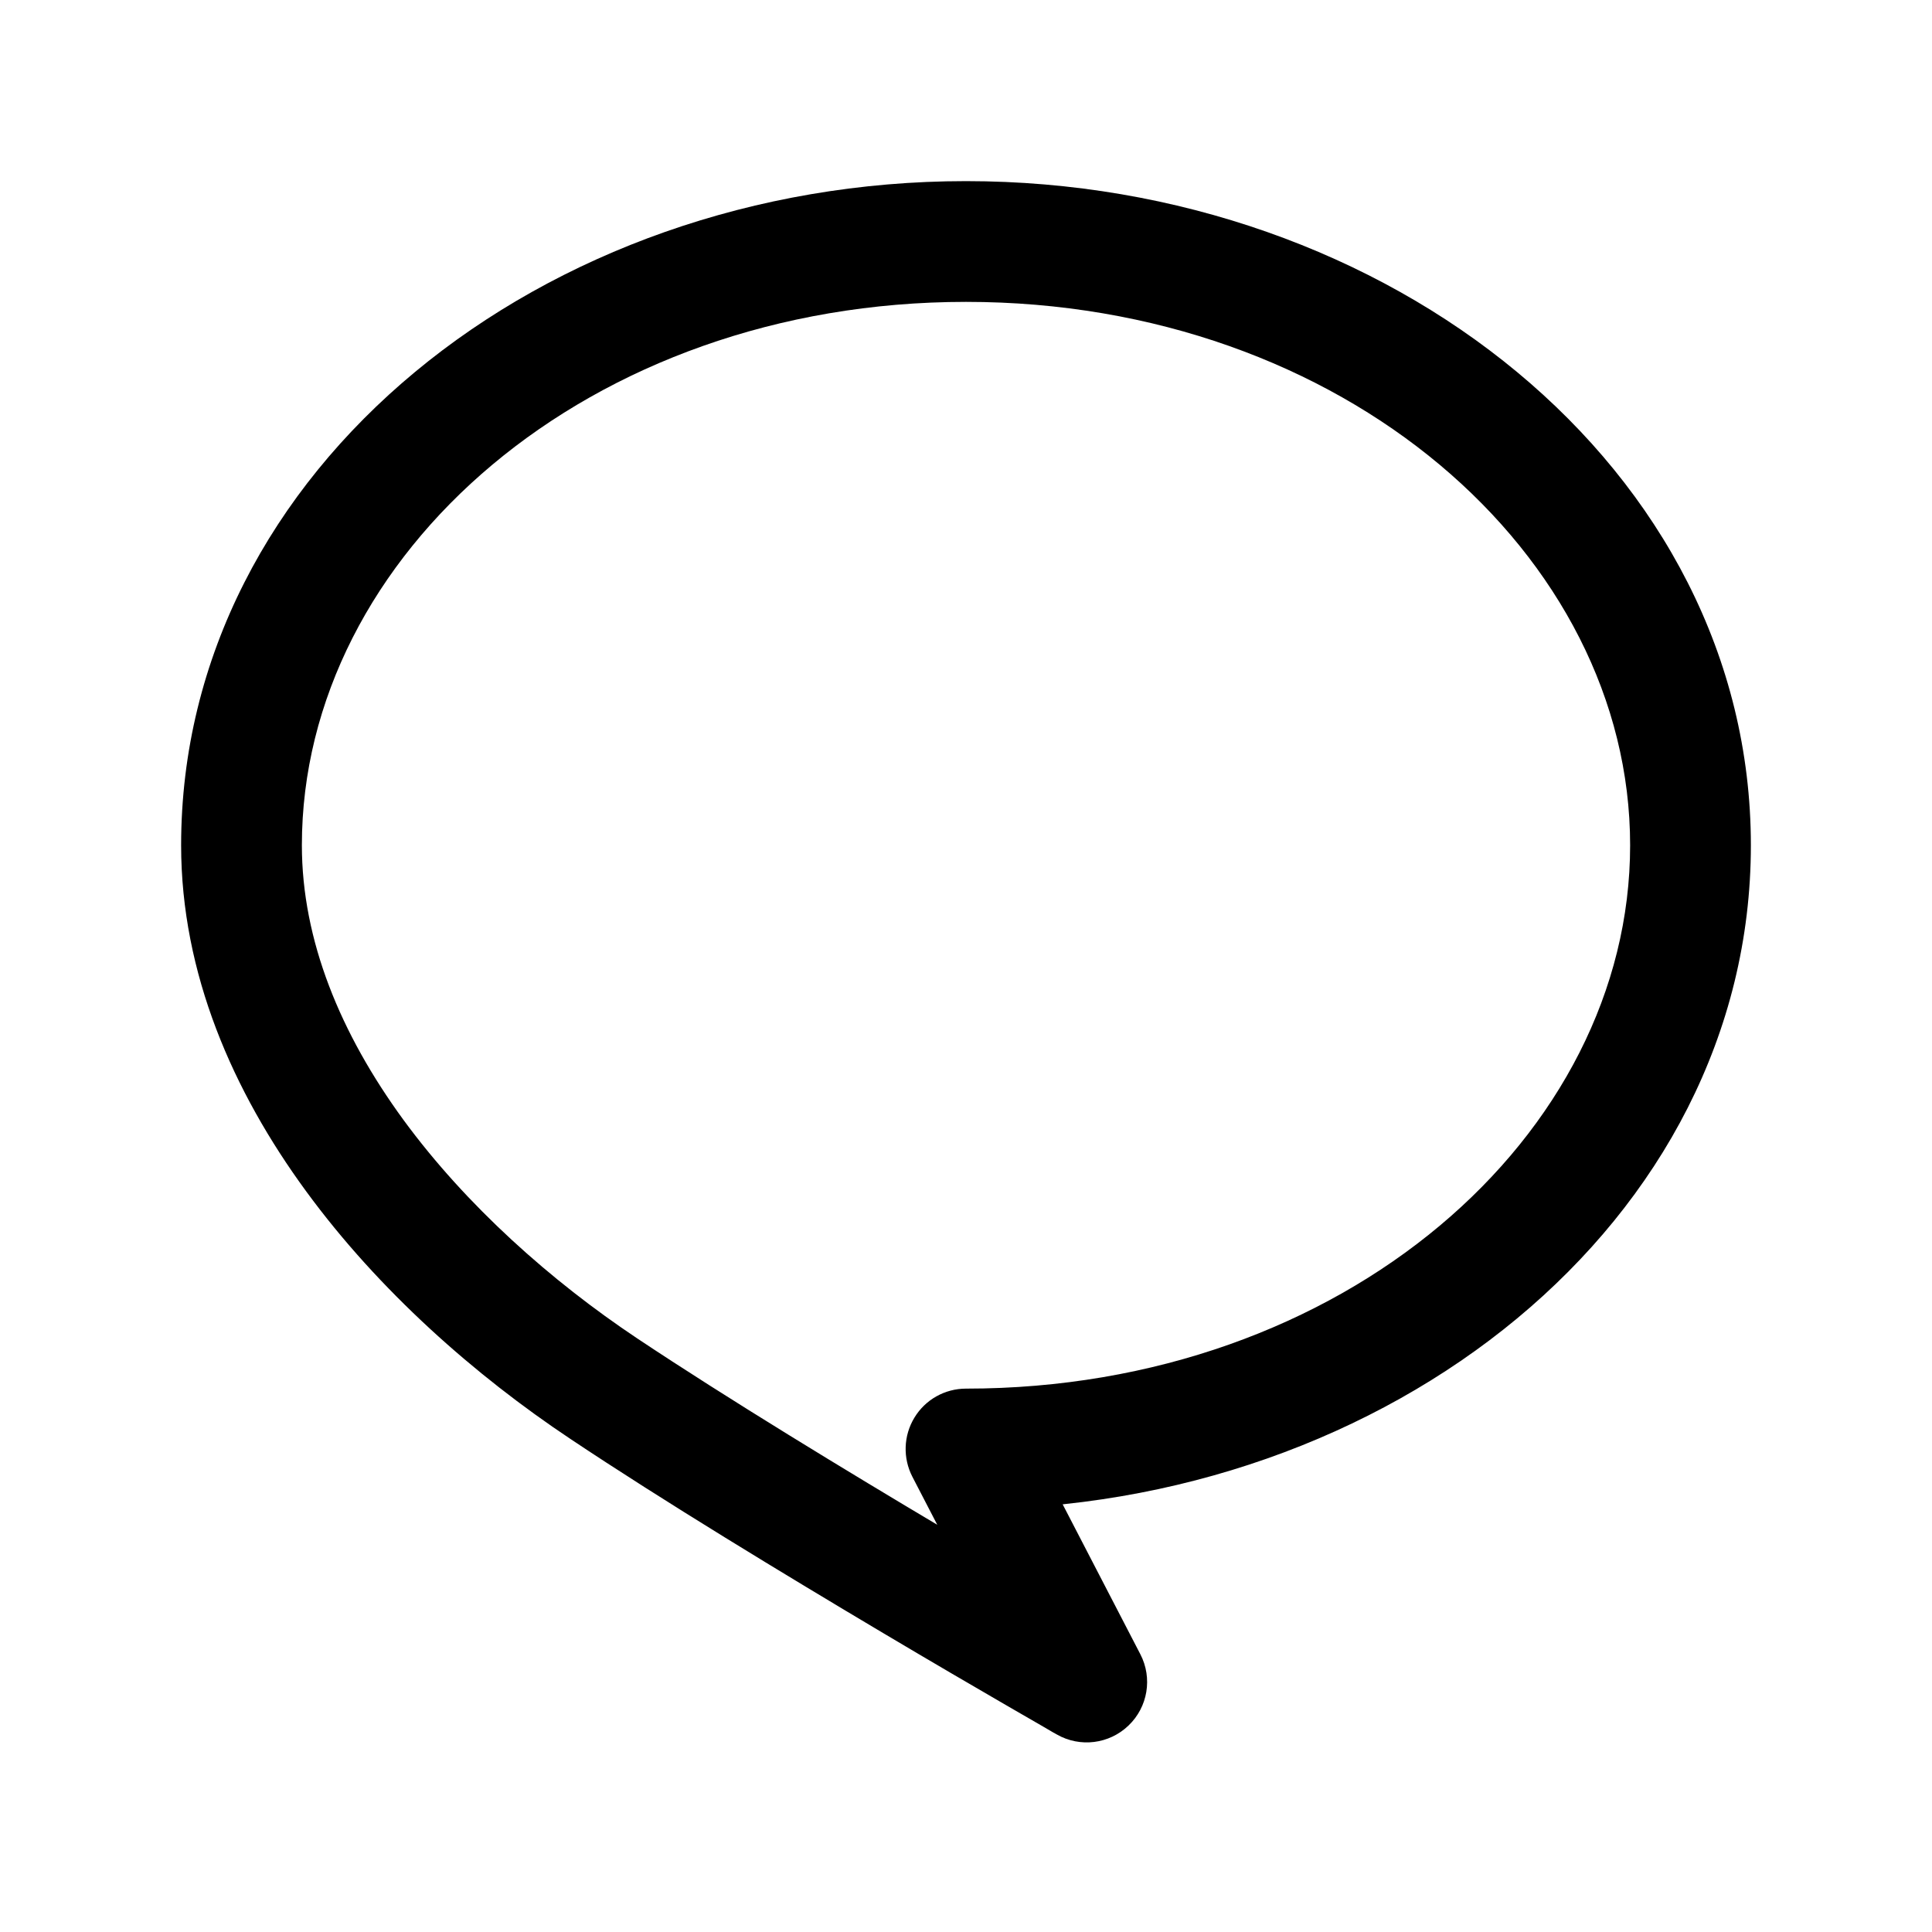
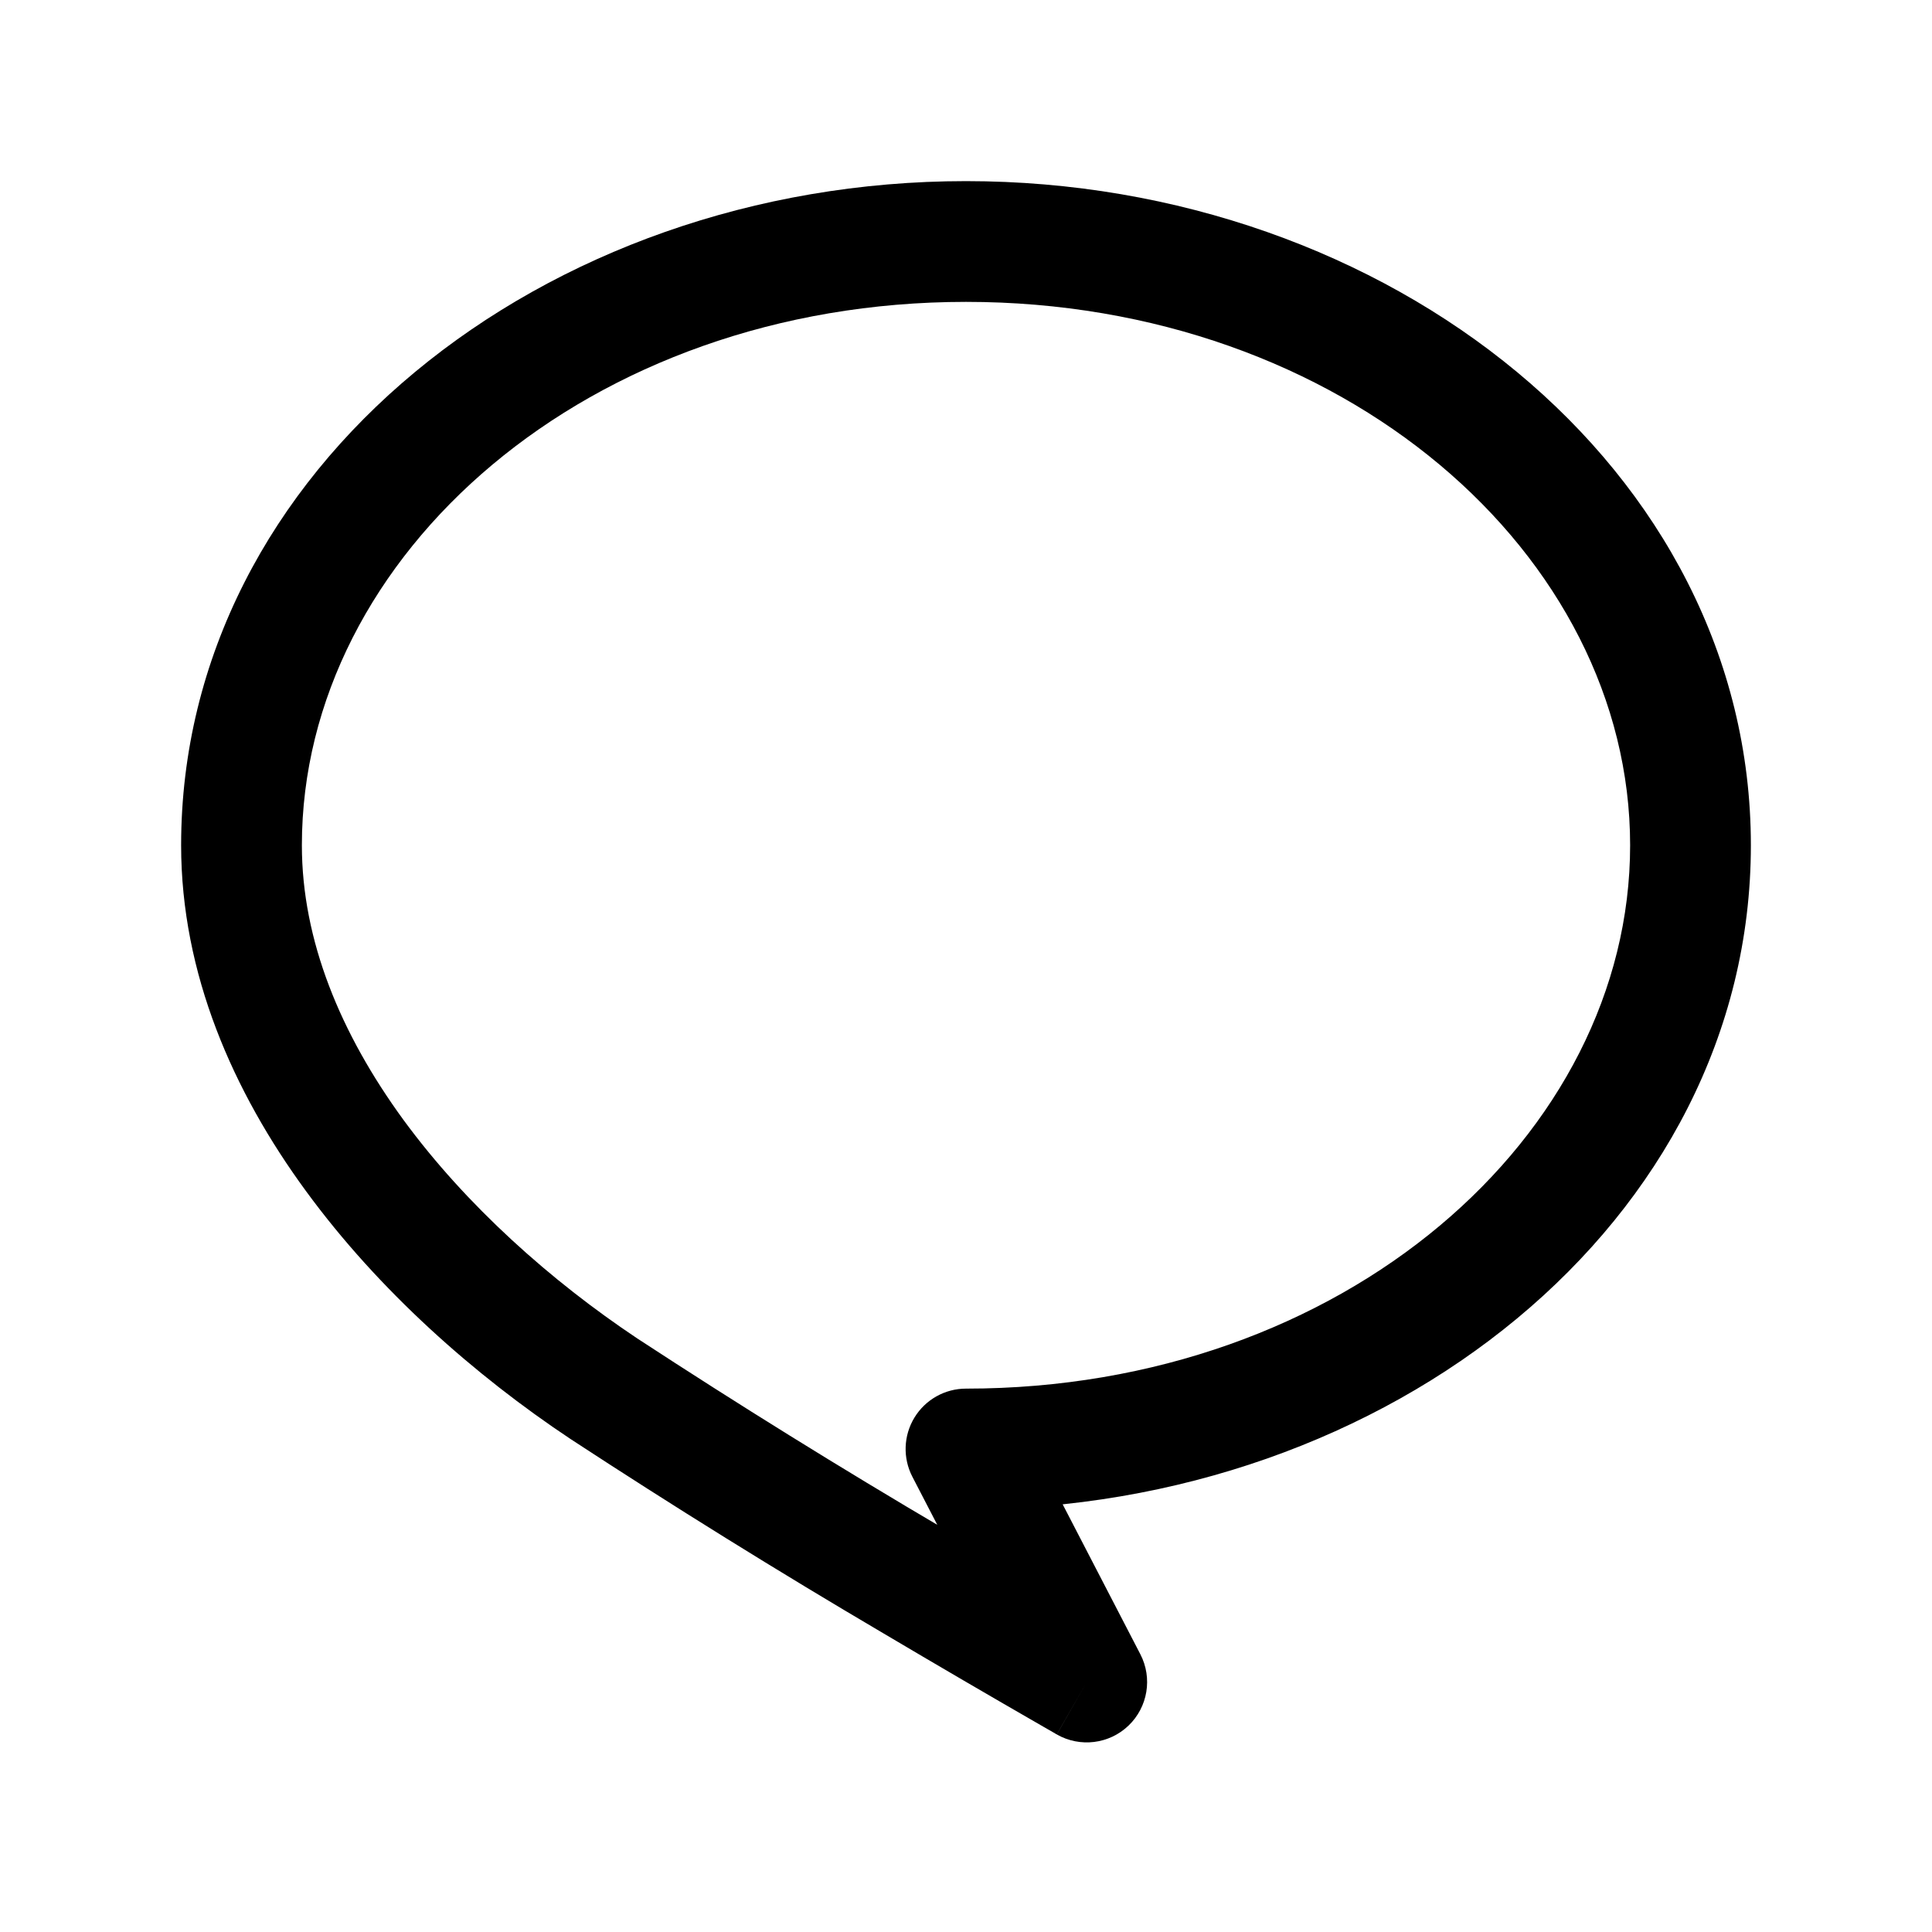
- <svg xmlns="http://www.w3.org/2000/svg" width="16" height="16" viewBox="0 0 16 16" fill="none">
-   <path d="M8 12V11.5C7.825 11.5 7.663 11.591 7.573 11.74C7.482 11.889 7.476 12.075 7.556 12.23L8 12ZM5 11.5L5.277 11.084V11.084L5 11.5ZM9 13.93L8.752 14.364C8.944 14.474 9.186 14.444 9.346 14.29C9.506 14.137 9.546 13.897 9.444 13.7L9 13.93ZM14 7H13.5C13.5 9.404 11.127 11.5 8 11.5V12V12.5C11.501 12.5 14.5 10.119 14.5 7H14ZM2 7H2.5C2.5 4.596 4.873 2.5 8 2.5V2V1.5C4.499 1.5 1.5 3.881 1.5 7H2ZM8 2V2.5C11.127 2.5 13.5 4.596 13.5 7H14H14.5C14.5 3.881 11.501 1.5 8 1.5V2ZM5 11.5L5.277 11.084C4.565 10.609 3.862 9.985 3.341 9.274C2.82 8.561 2.5 7.788 2.5 7H2H1.5C1.5 8.063 1.93 9.039 2.534 9.864C3.138 10.69 3.935 11.391 4.723 11.916L5 11.5ZM5 11.5L4.723 11.916C5.494 12.431 6.504 13.043 7.315 13.525C7.722 13.767 8.081 13.976 8.338 14.125C8.467 14.2 8.57 14.259 8.641 14.3C8.677 14.321 8.704 14.337 8.723 14.348C8.733 14.353 8.74 14.357 8.745 14.36C8.747 14.361 8.749 14.362 8.75 14.363C8.751 14.363 8.751 14.364 8.752 14.364C8.752 14.364 8.752 14.364 8.752 14.364C8.752 14.364 8.752 14.364 8.752 14.364C8.752 14.364 8.752 14.364 9 13.93C9.248 13.496 9.248 13.496 9.248 13.496C9.248 13.496 9.248 13.496 9.248 13.496C9.248 13.495 9.248 13.495 9.248 13.495C9.247 13.495 9.247 13.495 9.246 13.495C9.245 13.494 9.243 13.493 9.241 13.492C9.236 13.489 9.23 13.485 9.22 13.48C9.202 13.469 9.175 13.454 9.14 13.434C9.069 13.393 8.967 13.334 8.84 13.26C8.585 13.112 8.229 12.904 7.825 12.665C7.017 12.185 6.026 11.583 5.277 11.084L5 11.5ZM9 13.93L9.444 13.7L8.444 11.77L8 12L7.556 12.23L8.556 14.16L9 13.93Z" fill="black" />
+ <svg xmlns="http://www.w3.org/2000/svg" fill="none" viewBox="0 0 16 16">
+   <path fill="#000" d="M8 12v-.5a.5.5 0 0 0-.444.73zm-3-.5.277-.416zm4 2.43-.248.434a.5.5 0 0 0 .692-.664zM14 7h-.5c0 2.404-2.373 4.5-5.5 4.5v1c3.5 0 6.5-2.38 6.5-5.5zM2 7h.5c0-2.404 2.373-4.5 5.5-4.5v-1C4.5 1.5 1.5 3.881 1.5 7zm6-5v.5c3.127 0 5.5 2.096 5.5 4.5h1c0-3.119-3-5.5-6.5-5.5zm-3 9.5.277-.416c-.712-.475-1.415-1.099-1.936-1.81C2.82 8.56 2.5 7.788 2.5 7h-1c0 1.063.43 2.04 1.034 2.864.604.826 1.4 1.527 2.189 2.052zm0 0-.277.416a64 64 0 0 0 2.592 1.61 118 118 0 0 0 1.326.774l.082.047.022.013.005.003h.002L9 13.93l.248-.434-.002-.001-.005-.003-.02-.012-.081-.046-.3-.174c-.255-.148-.611-.356-1.015-.595a63 63 0 0 1-2.548-1.581zm4 2.43.444-.23-1-1.93L8 12l-.444.23 1 1.93z" />
</svg>
